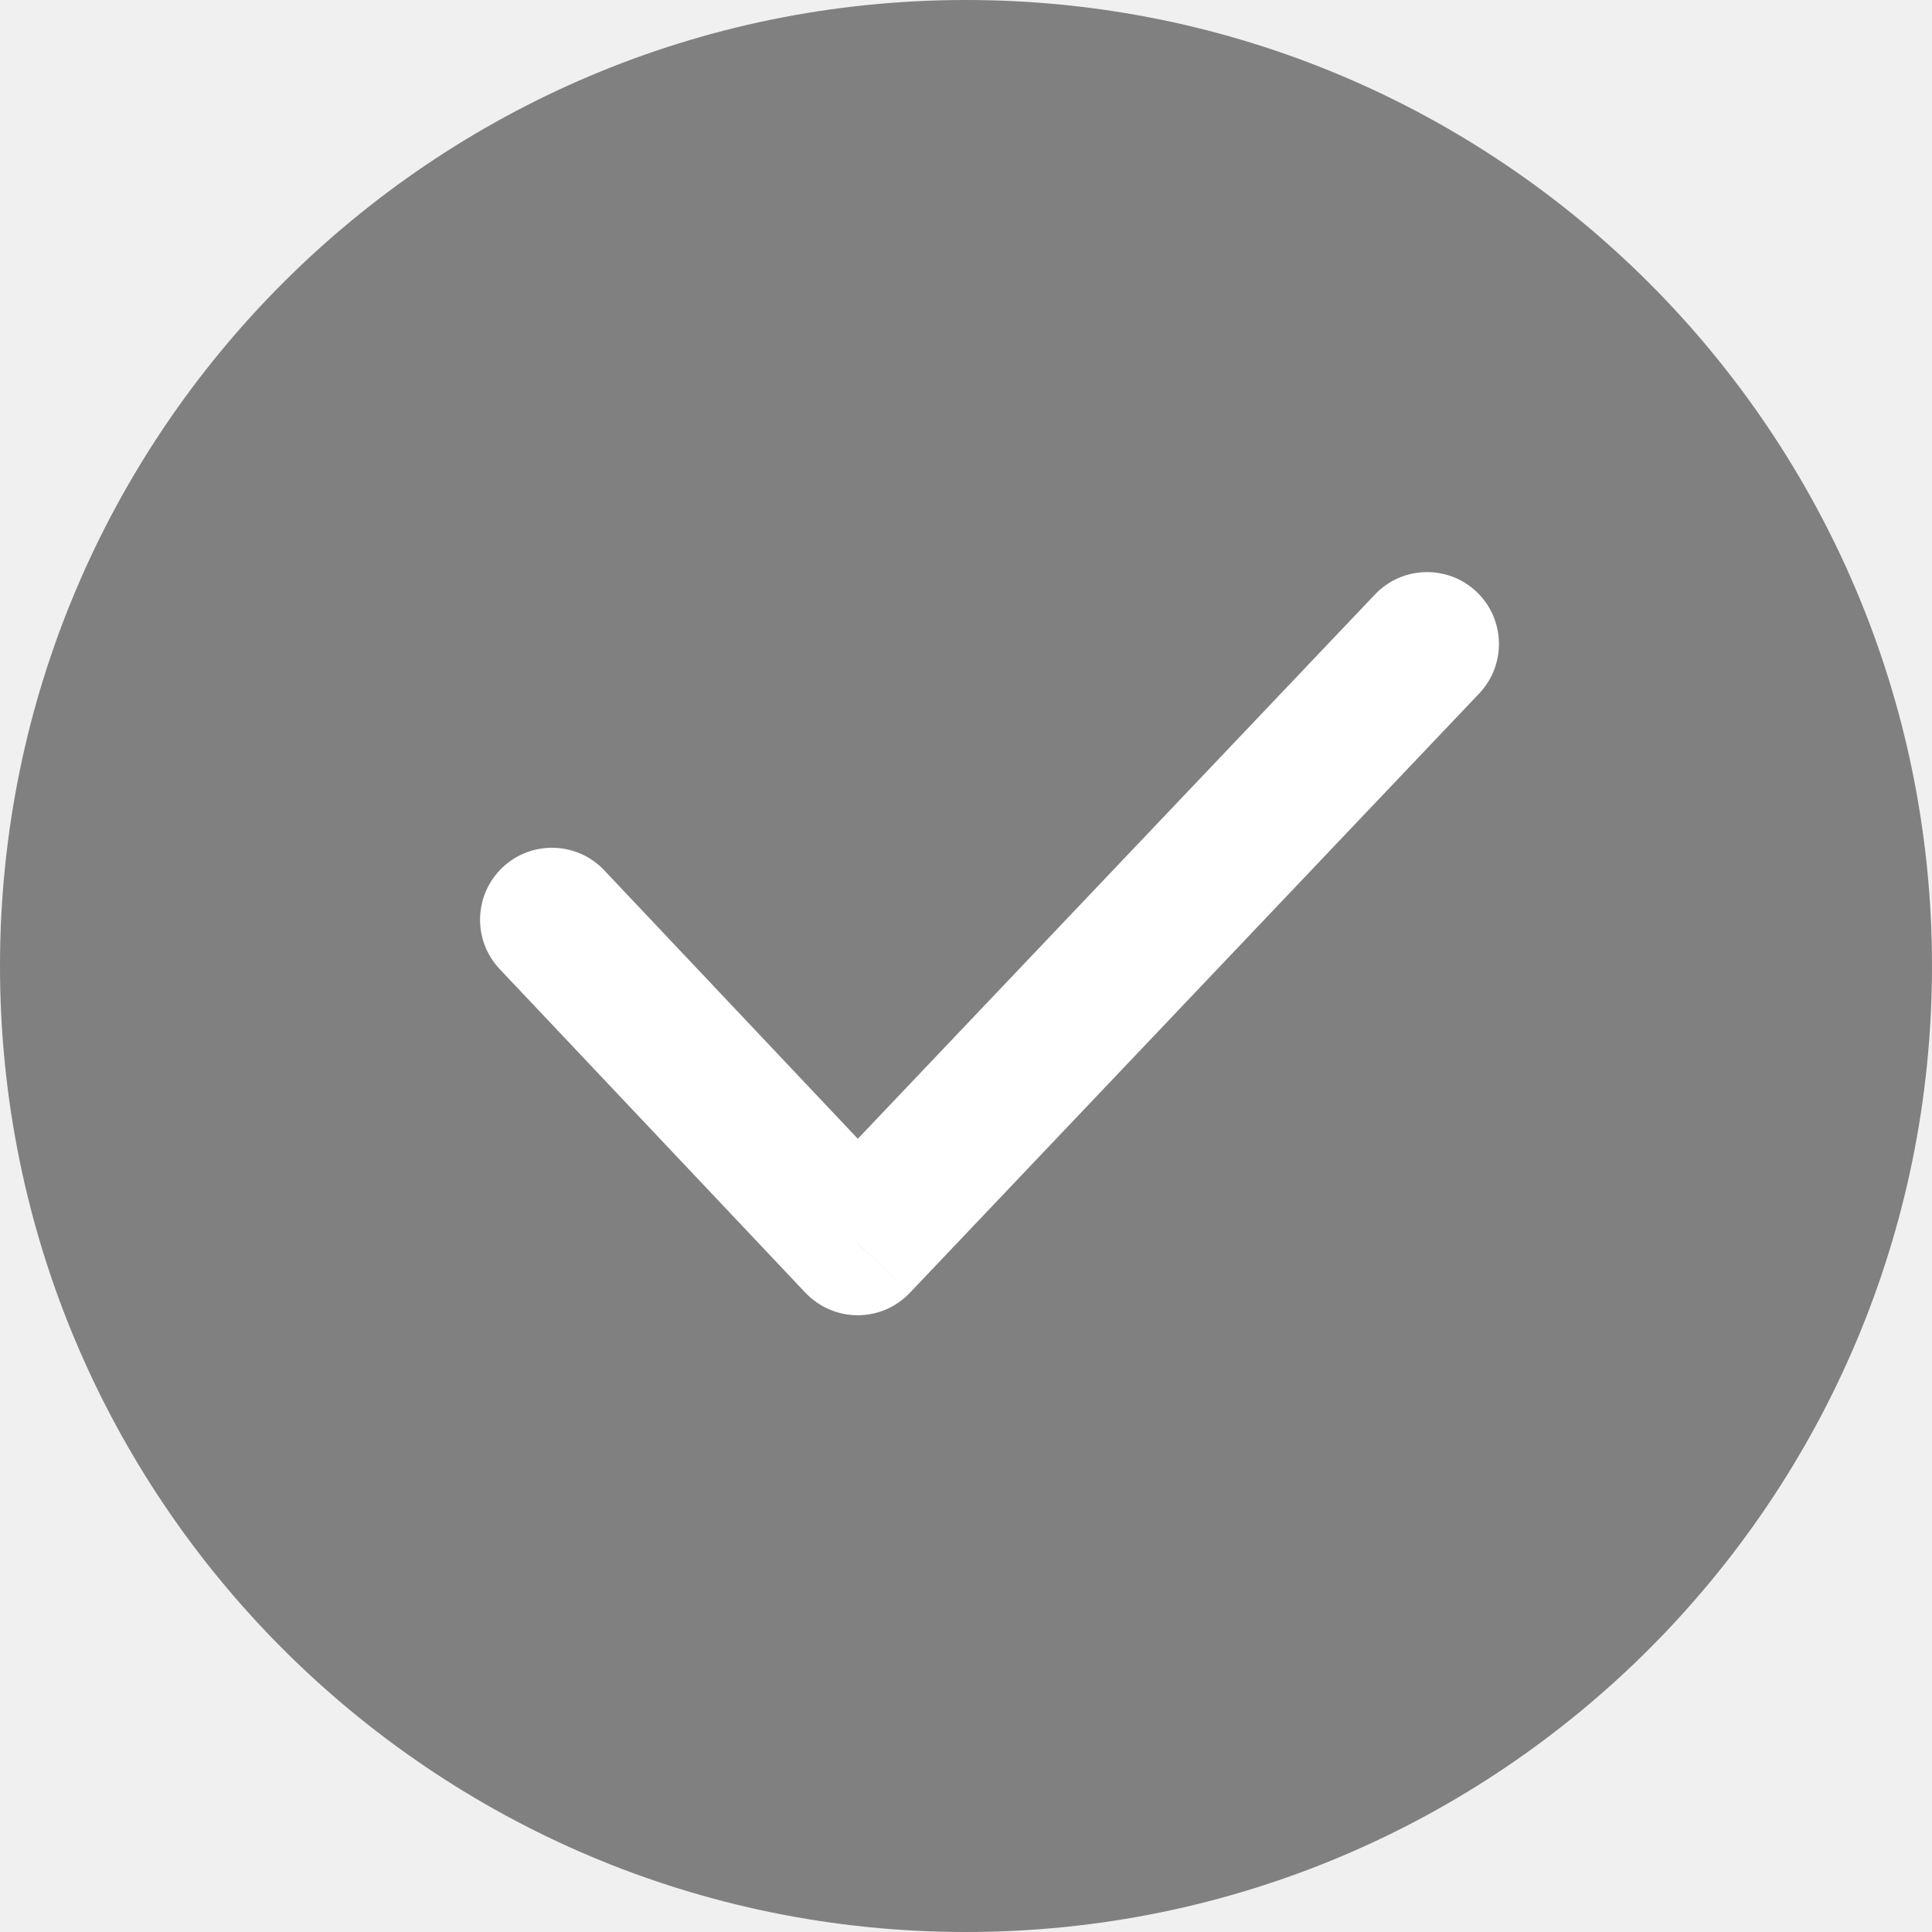
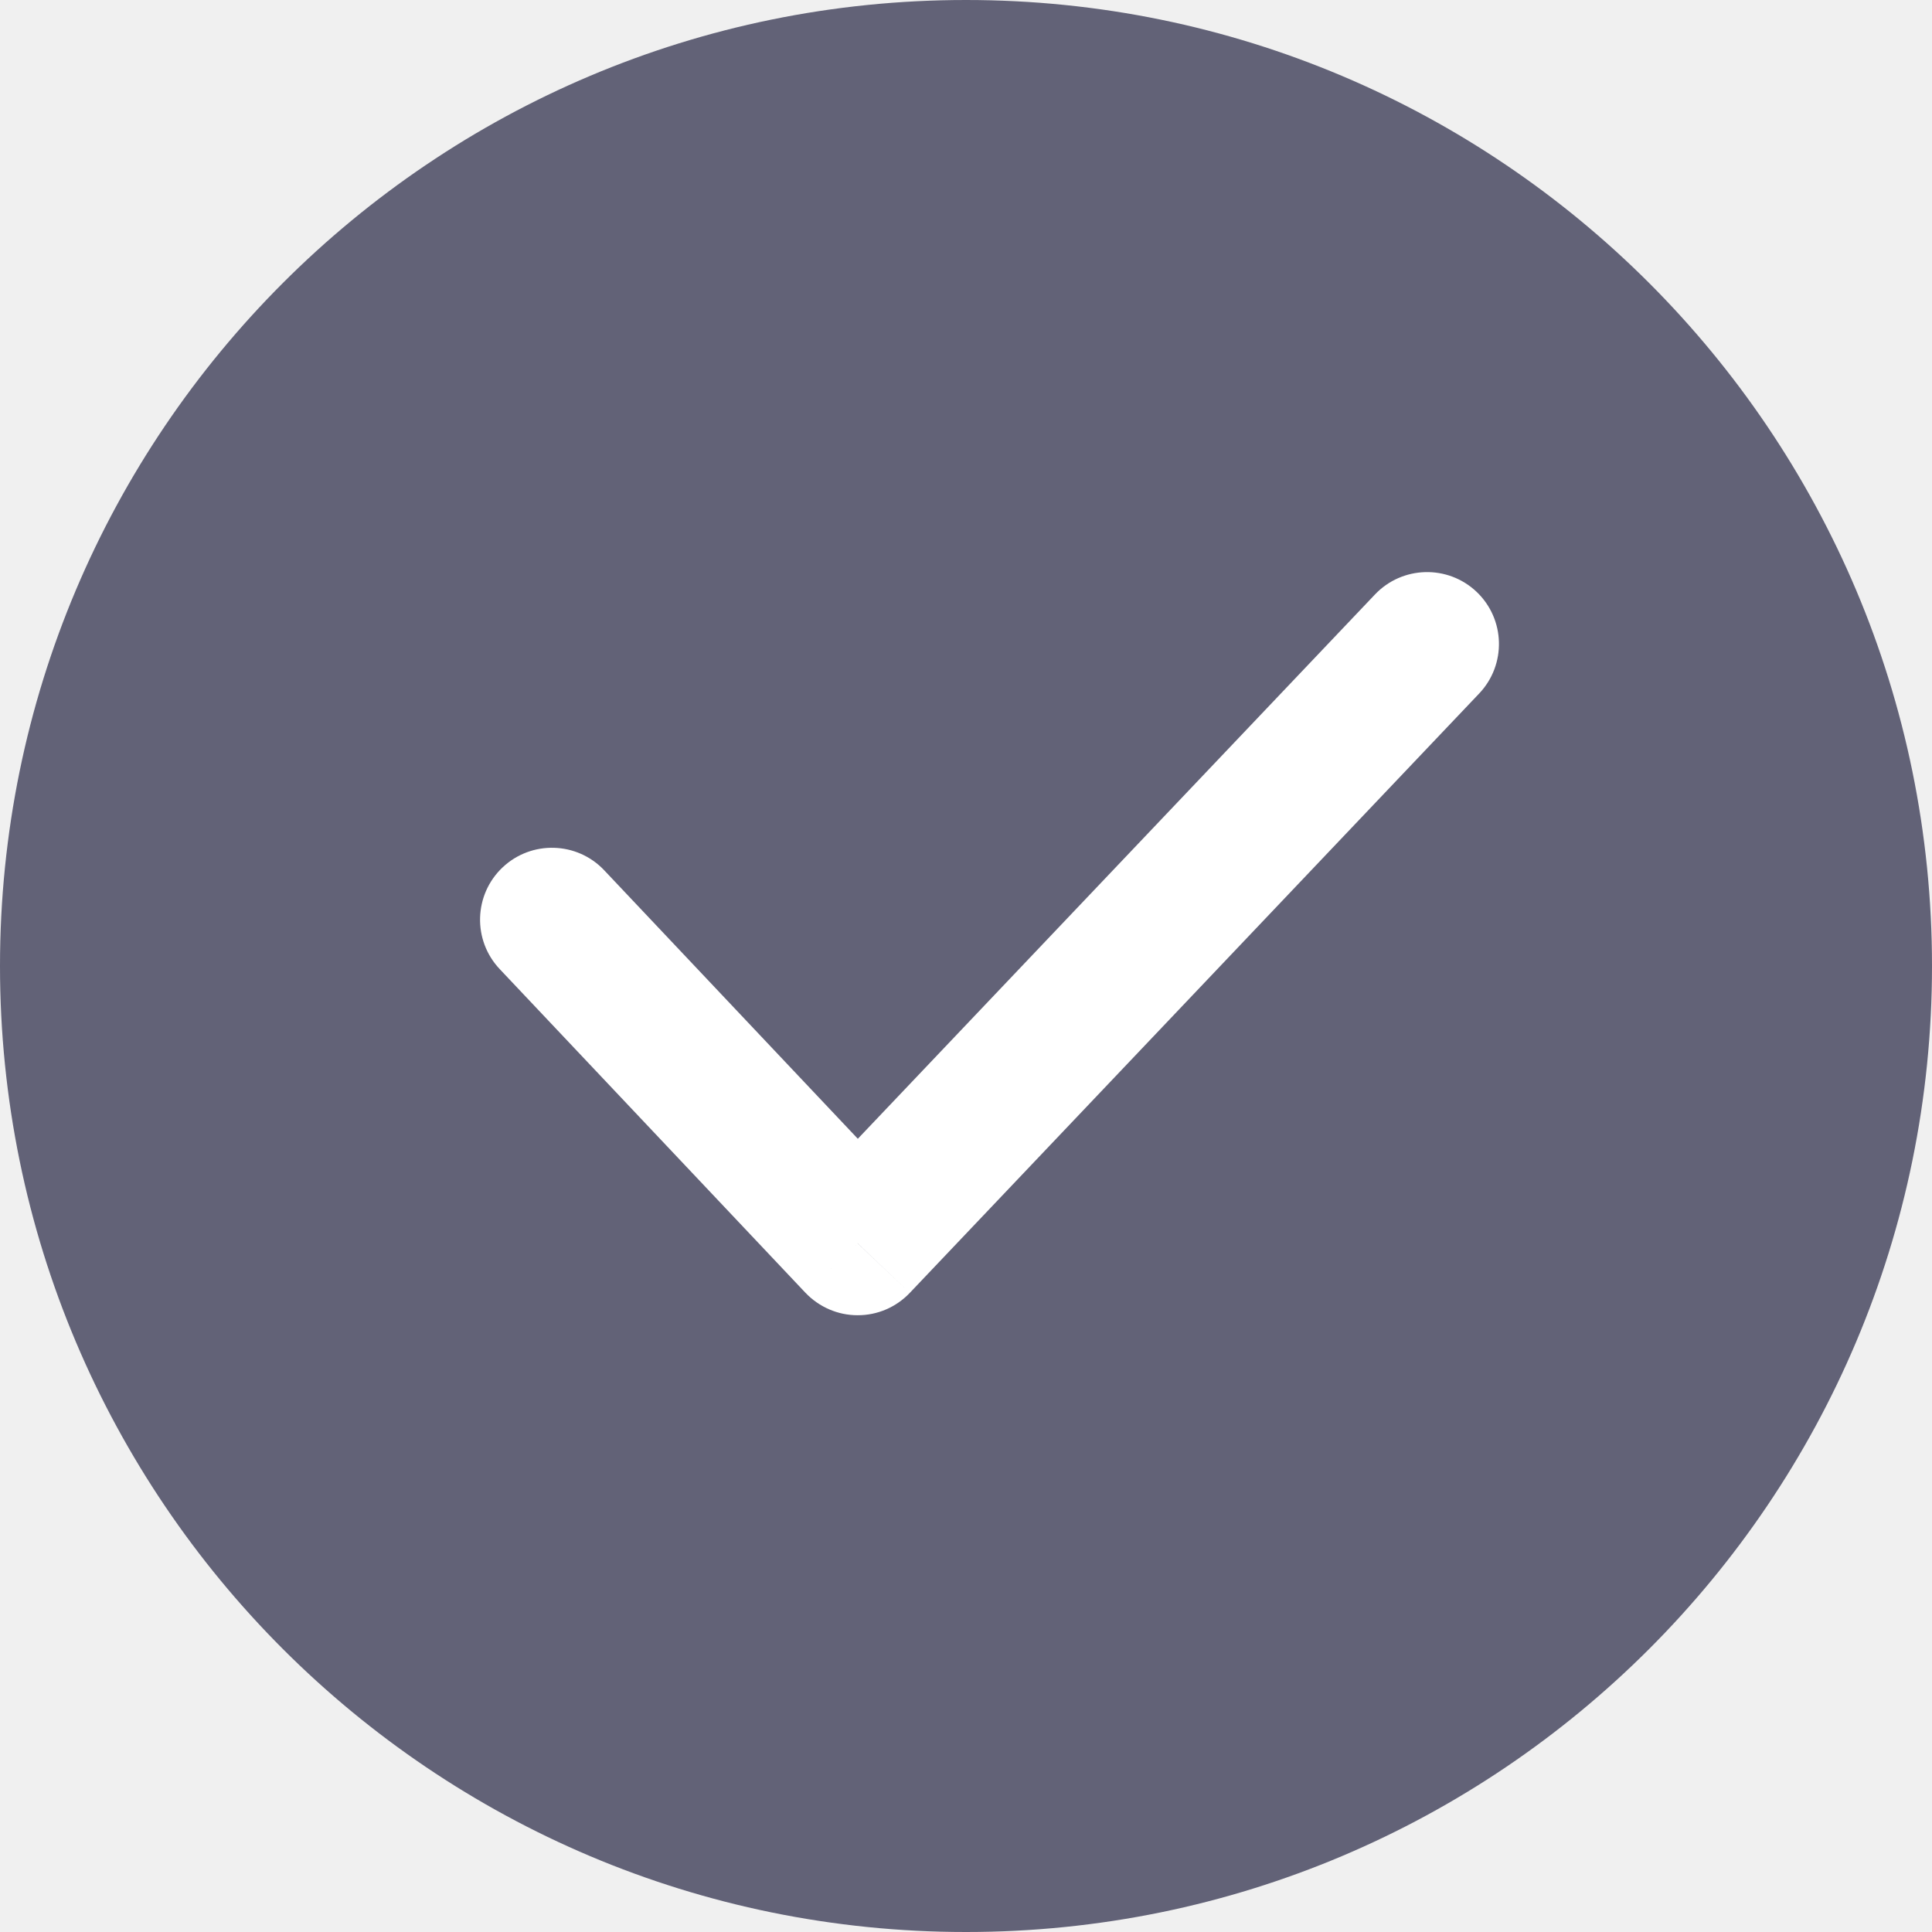
<svg xmlns="http://www.w3.org/2000/svg" width="21" height="21" viewBox="0 0 21 21" fill="none">
-   <circle cx="10.5" cy="10.5" r="10.5" fill="#808080" />
+   <circle cx="10.5" cy="10.5" r="10.5" fill="#626277" />
  <path d="M6.568 9.46C6.272 9.146 5.777 9.132 5.463 9.428C5.149 9.725 5.135 10.22 5.432 10.534L6.568 9.46ZM9.322 13.515L8.754 14.051C8.902 14.207 9.107 14.296 9.321 14.296C9.536 14.297 9.741 14.209 9.889 14.053L9.322 13.515ZM16.078 7.538C16.375 7.225 16.363 6.731 16.05 6.433C15.737 6.136 15.242 6.149 14.945 6.462L16.078 7.538ZM5.432 10.534L8.754 14.051L9.891 12.978L6.568 9.46L5.432 10.534ZM9.889 14.053L16.078 7.538L14.945 6.462L8.756 12.976L9.889 14.053Z" fill="white" />
</svg>
